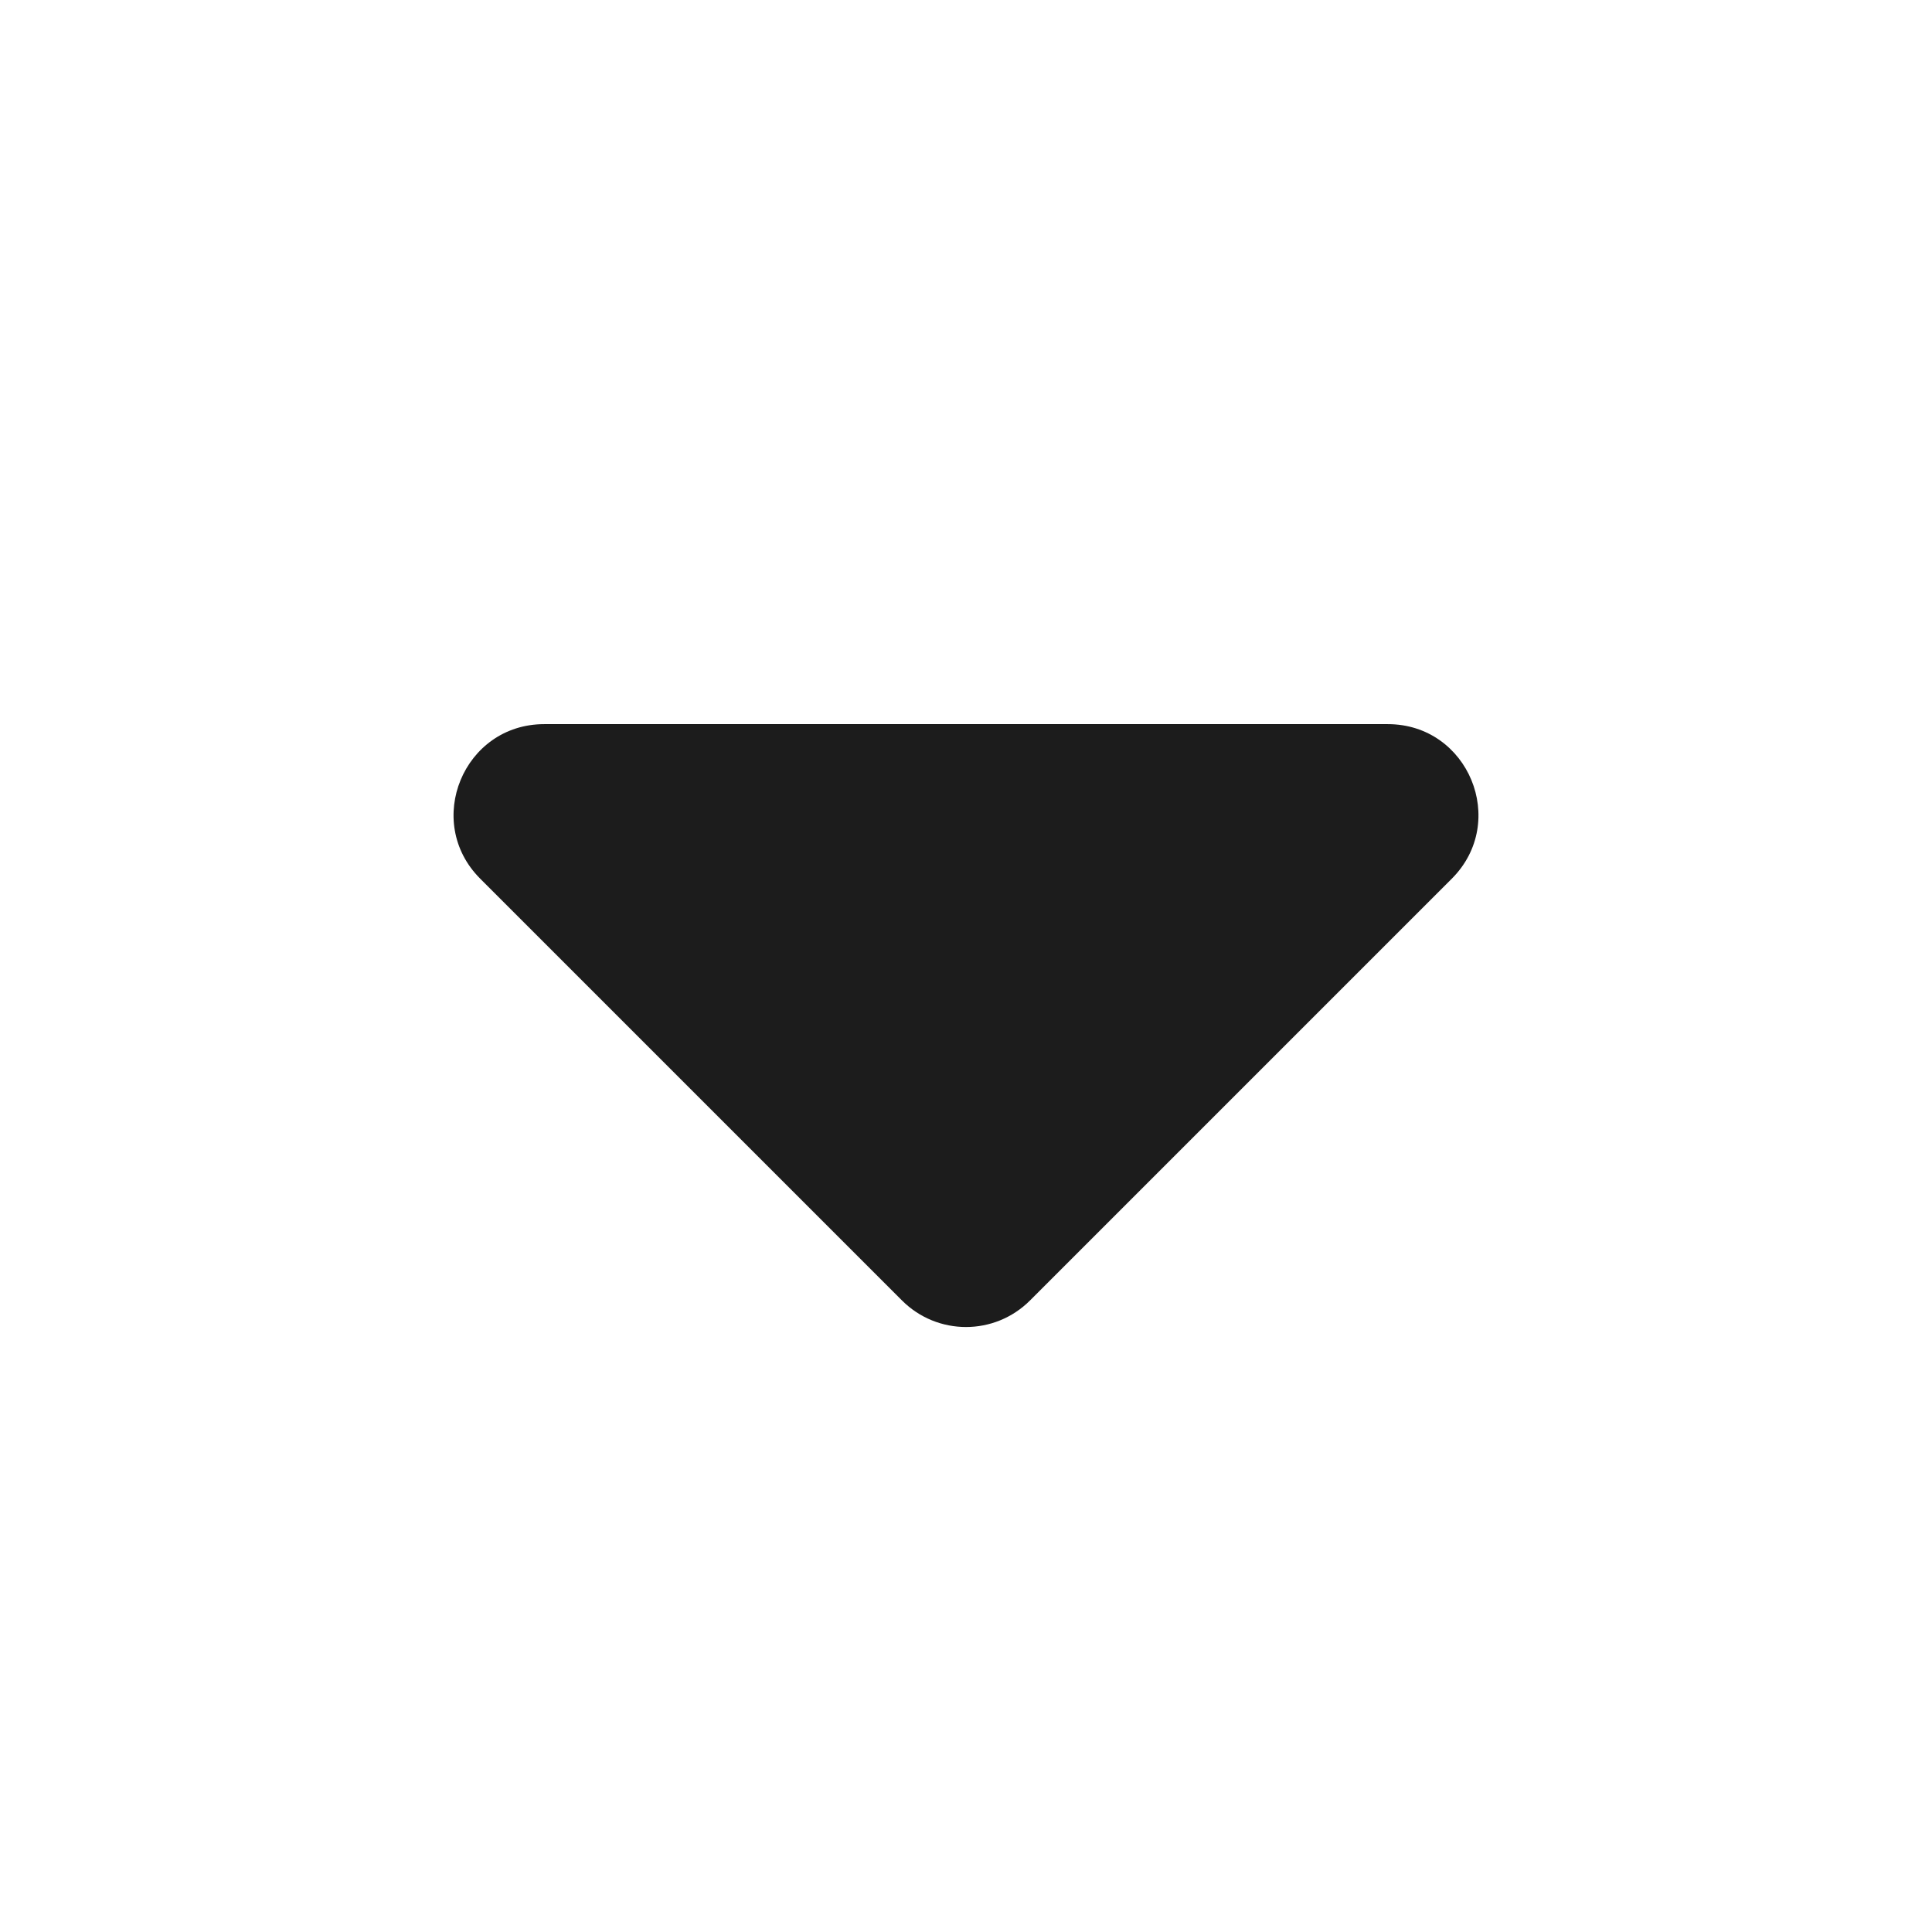
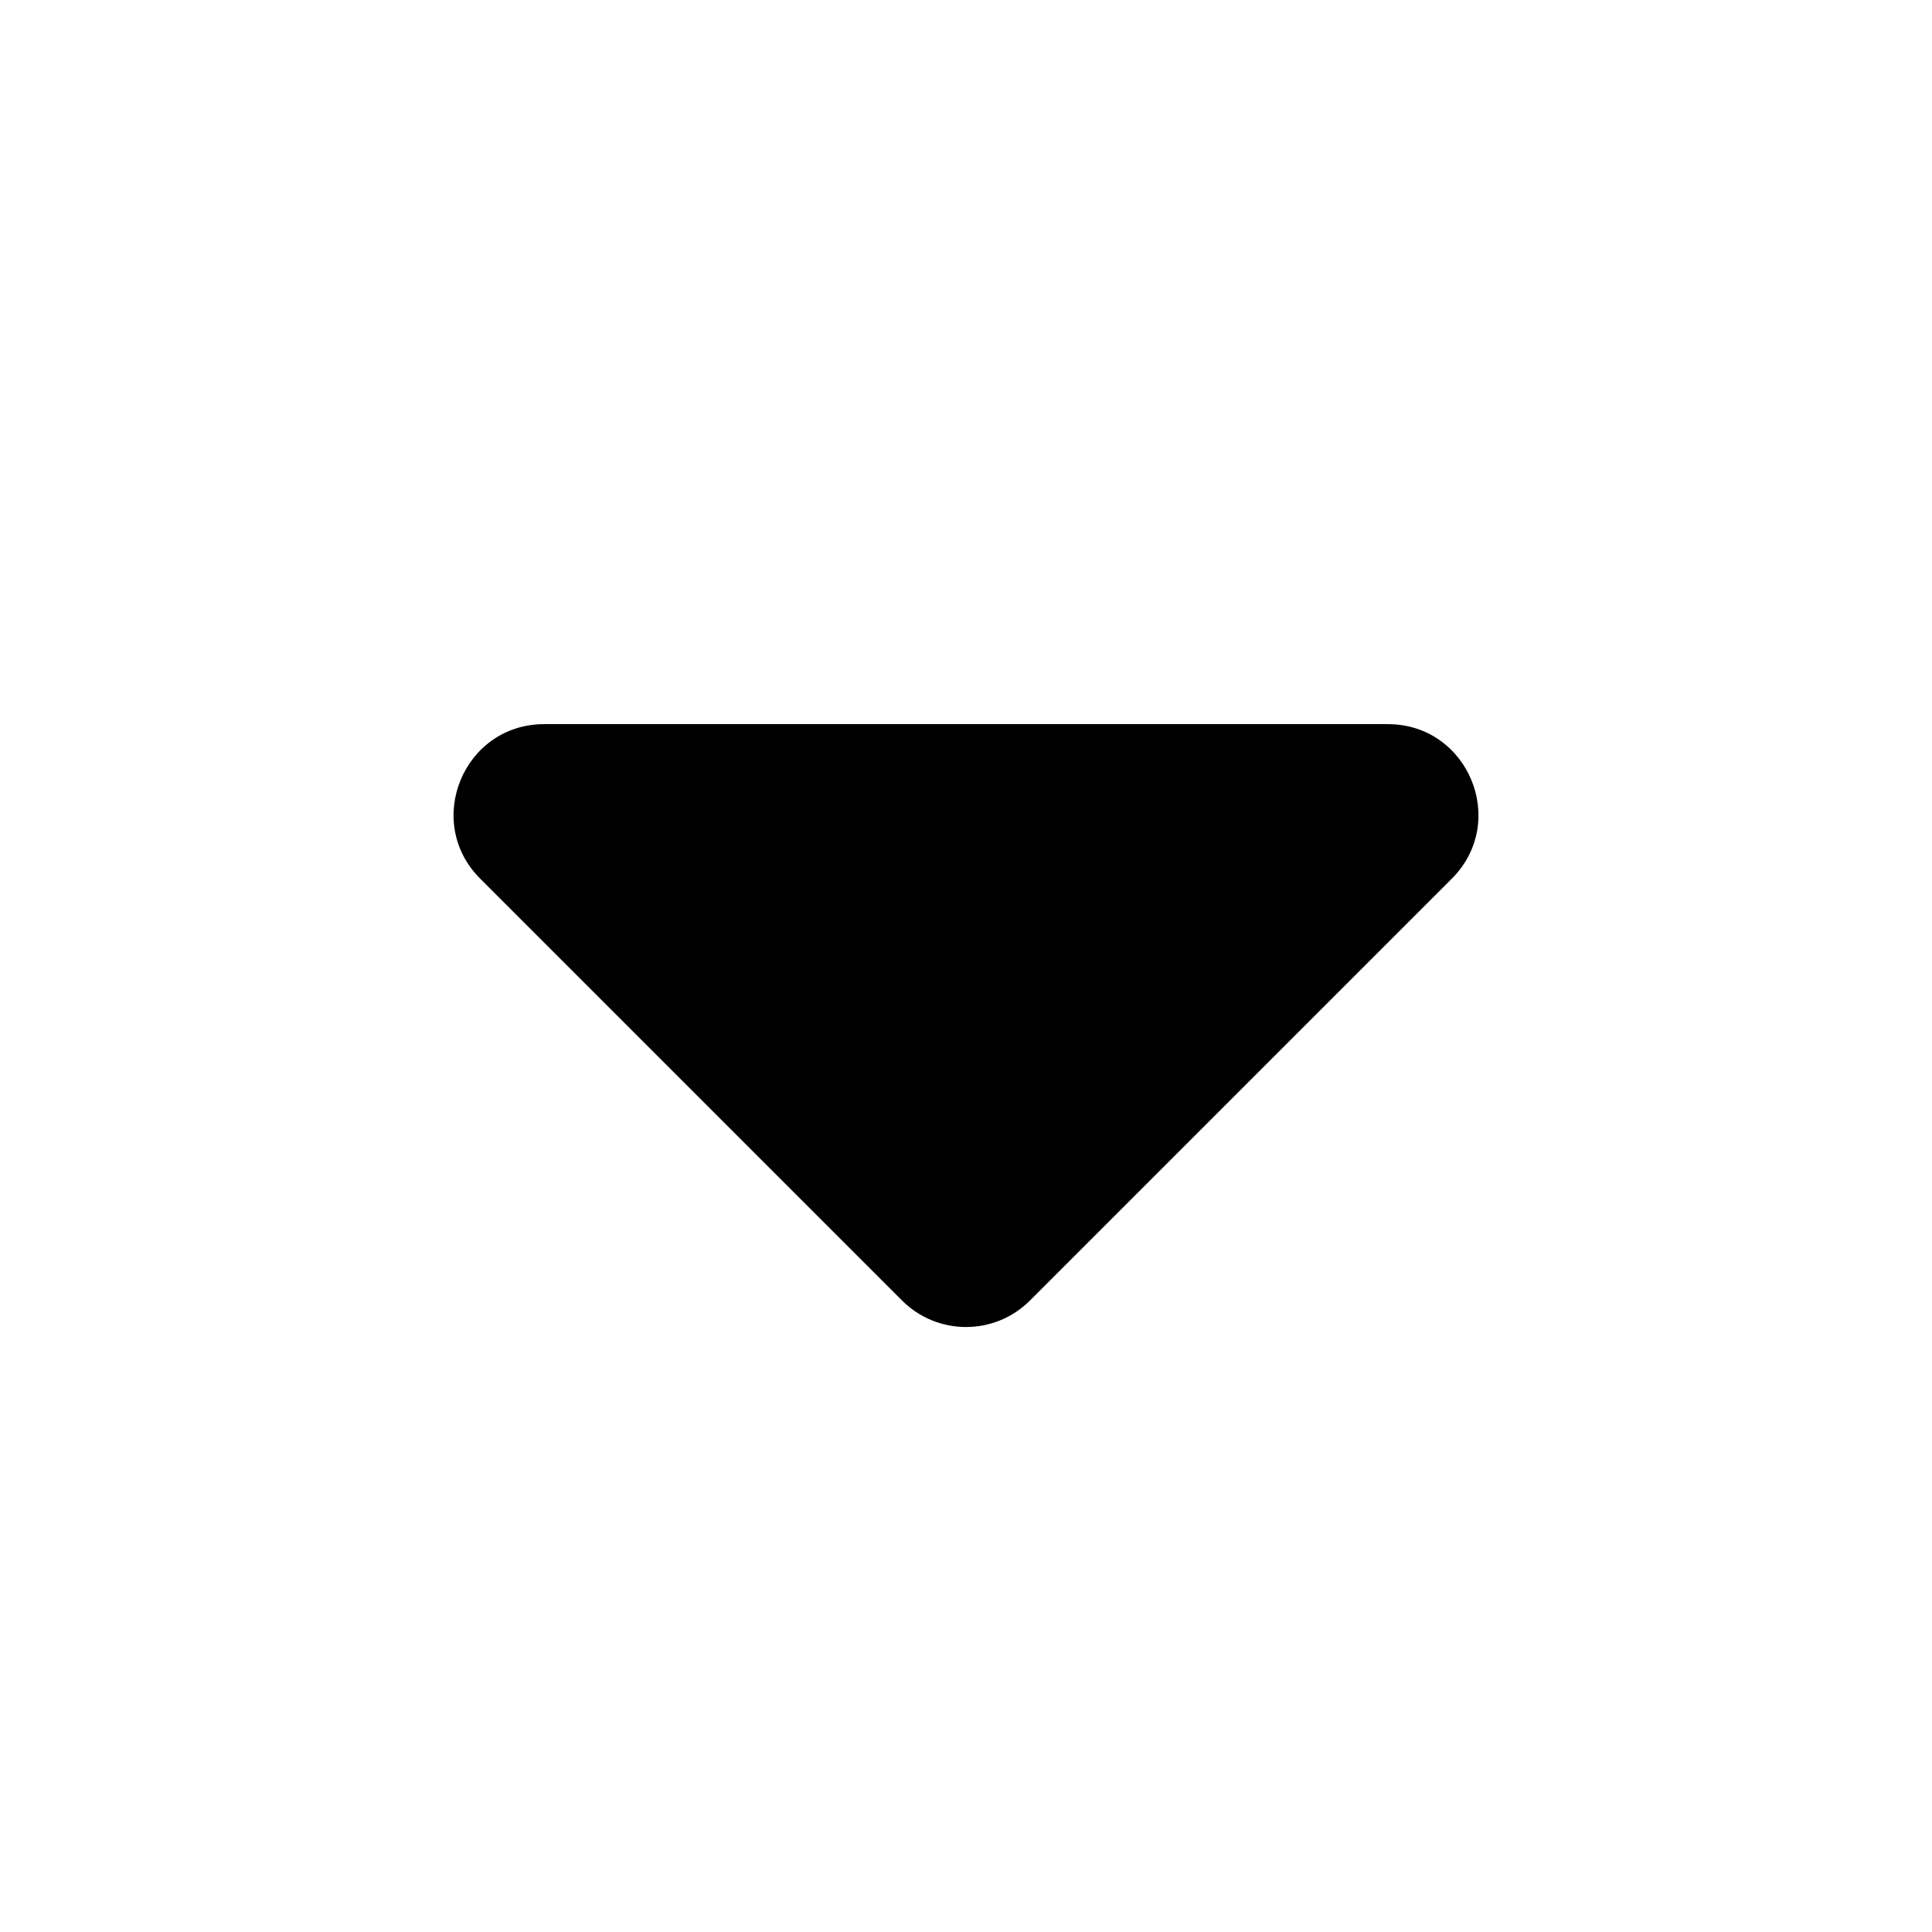
- <svg xmlns="http://www.w3.org/2000/svg" width="16" height="16" viewBox="0 0 16 16" fill="none">
-   <path d="M8.53 10.77C8.237 11.063 7.763 11.063 7.47 10.77L3.977 7.277C3.505 6.805 3.839 5.997 4.507 5.997L11.493 5.997C12.161 5.997 12.495 6.805 12.023 7.277L8.53 10.77Z" fill="#1C1C1C" />
+ <svg xmlns="http://www.w3.org/2000/svg" width="16" height="16" viewBox="0 0 16 16" fill="currentColor">
+   <path d="M8.53 10.77C8.237 11.063 7.763 11.063 7.47 10.77L3.977 7.277C3.505 6.805 3.839 5.997 4.507 5.997L11.493 5.997C12.161 5.997 12.495 6.805 12.023 7.277L8.53 10.77Z" />
</svg>
